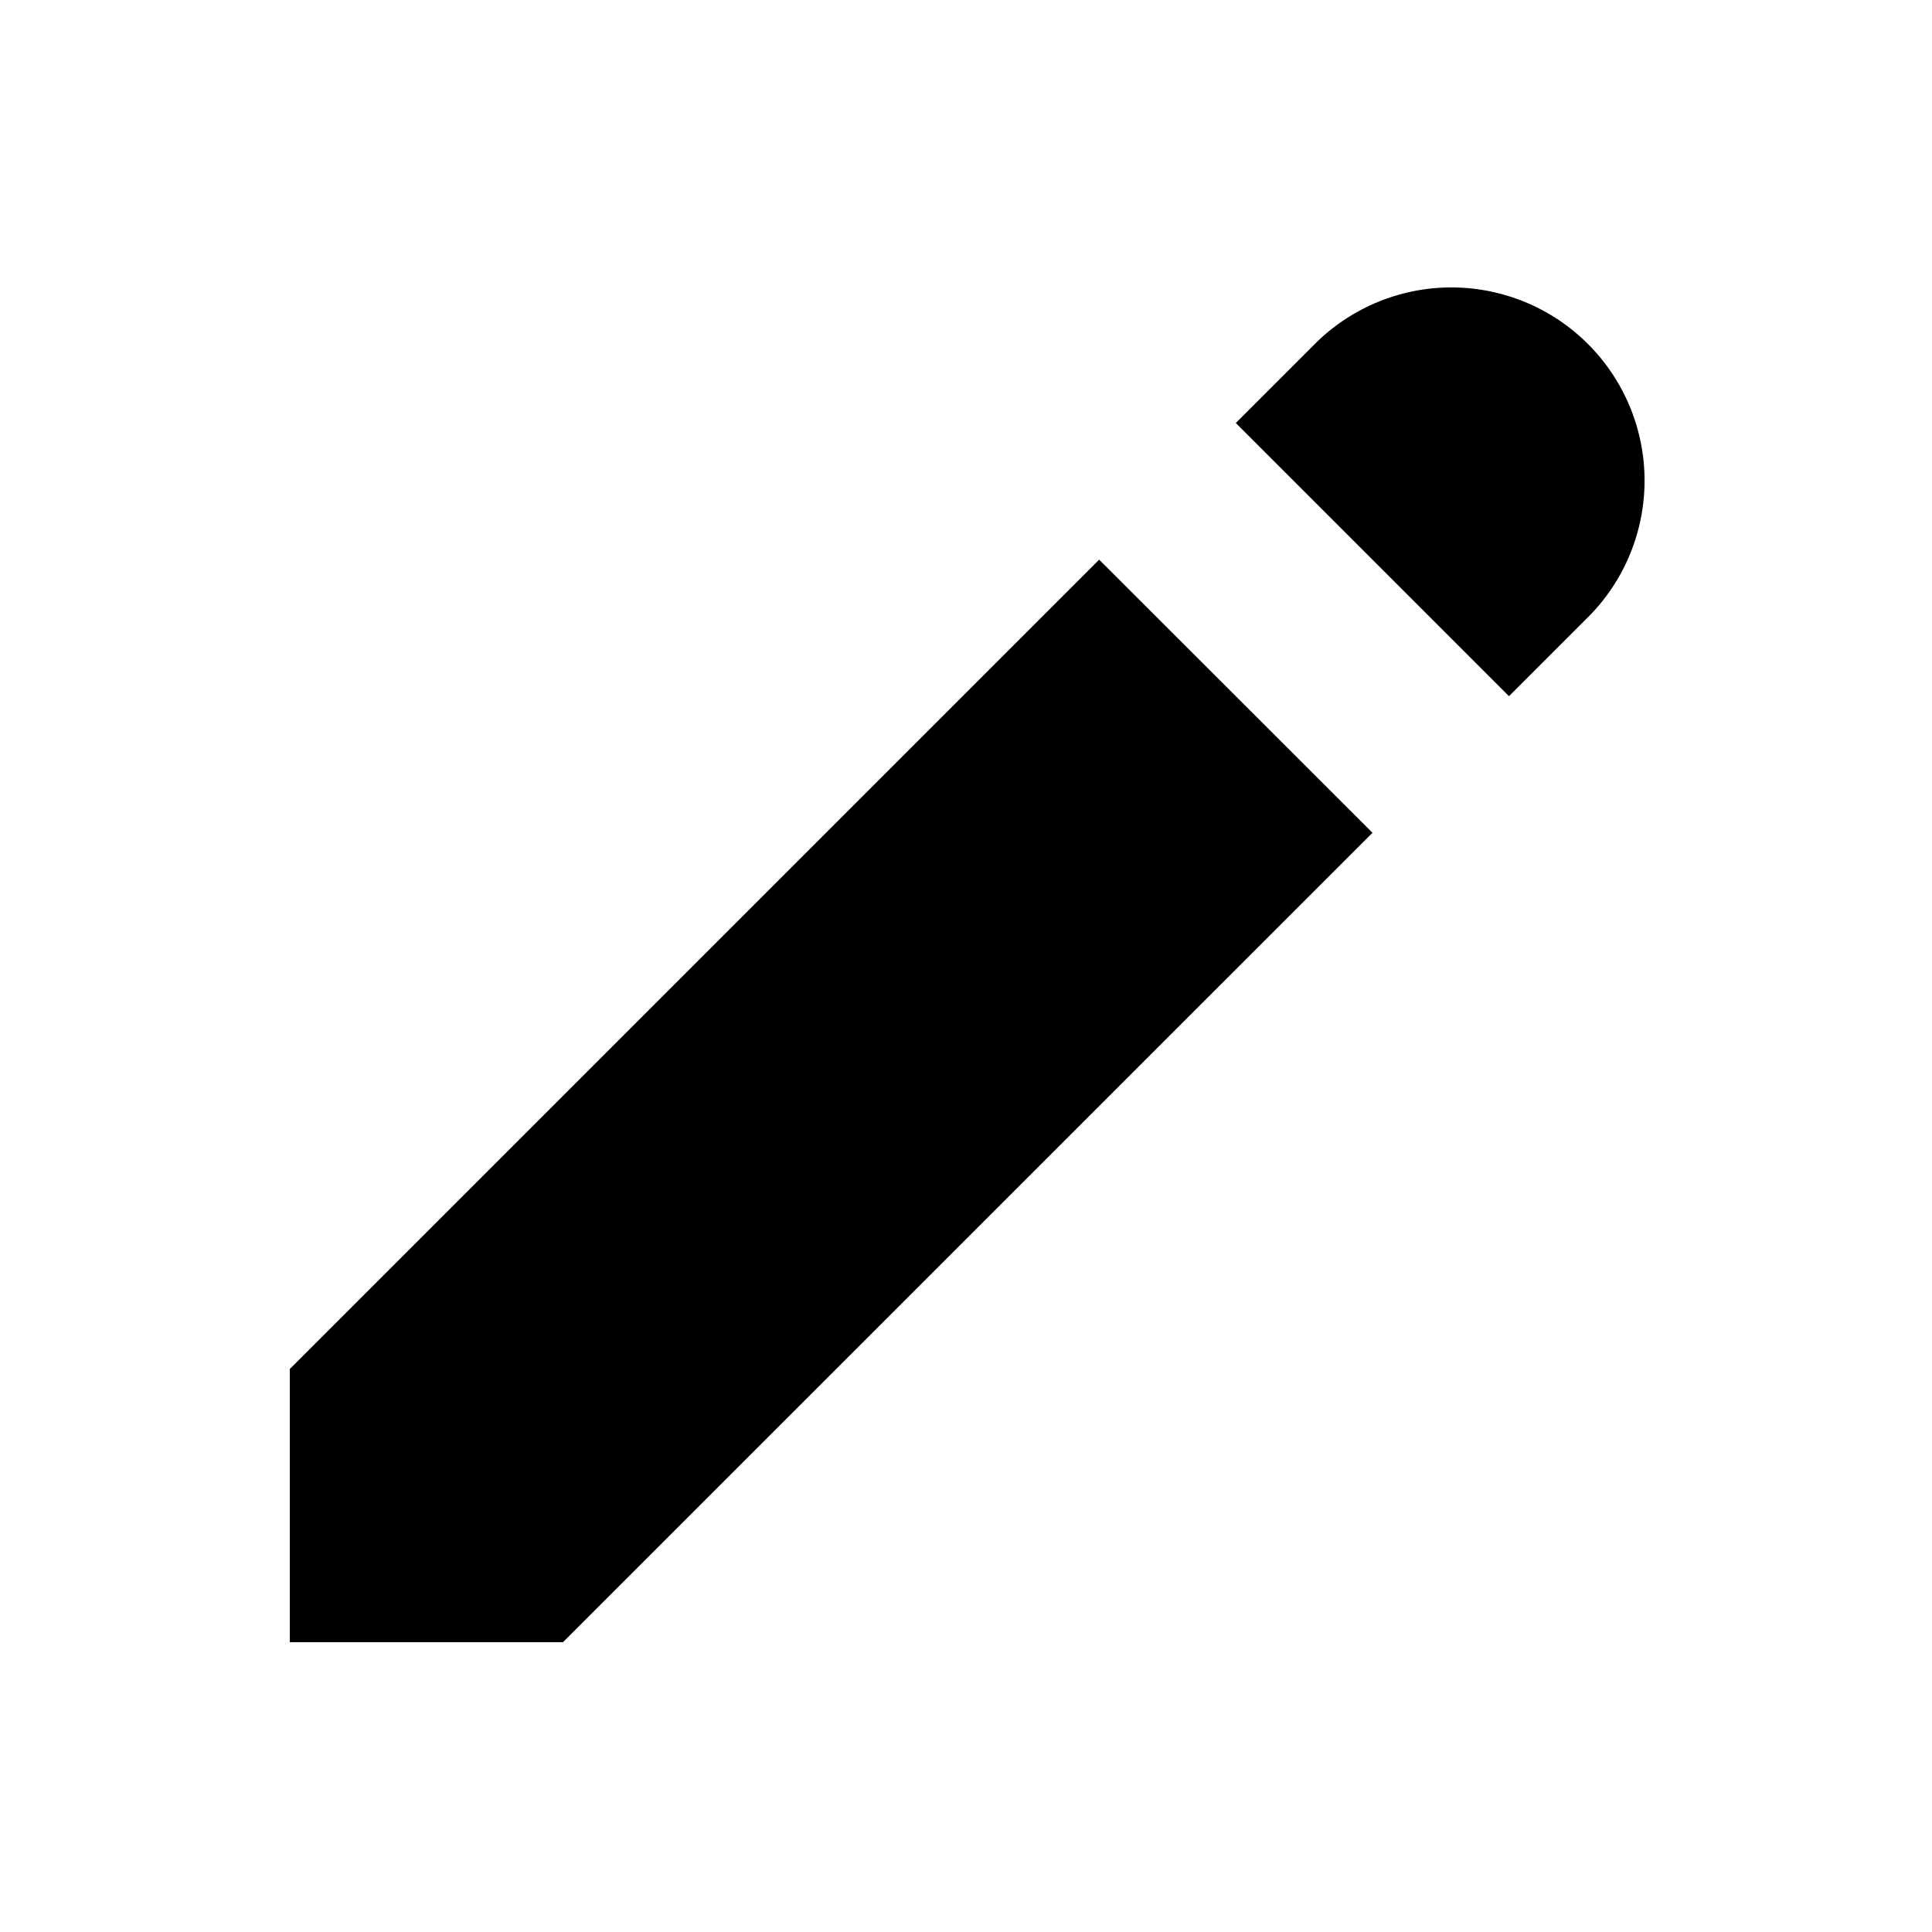
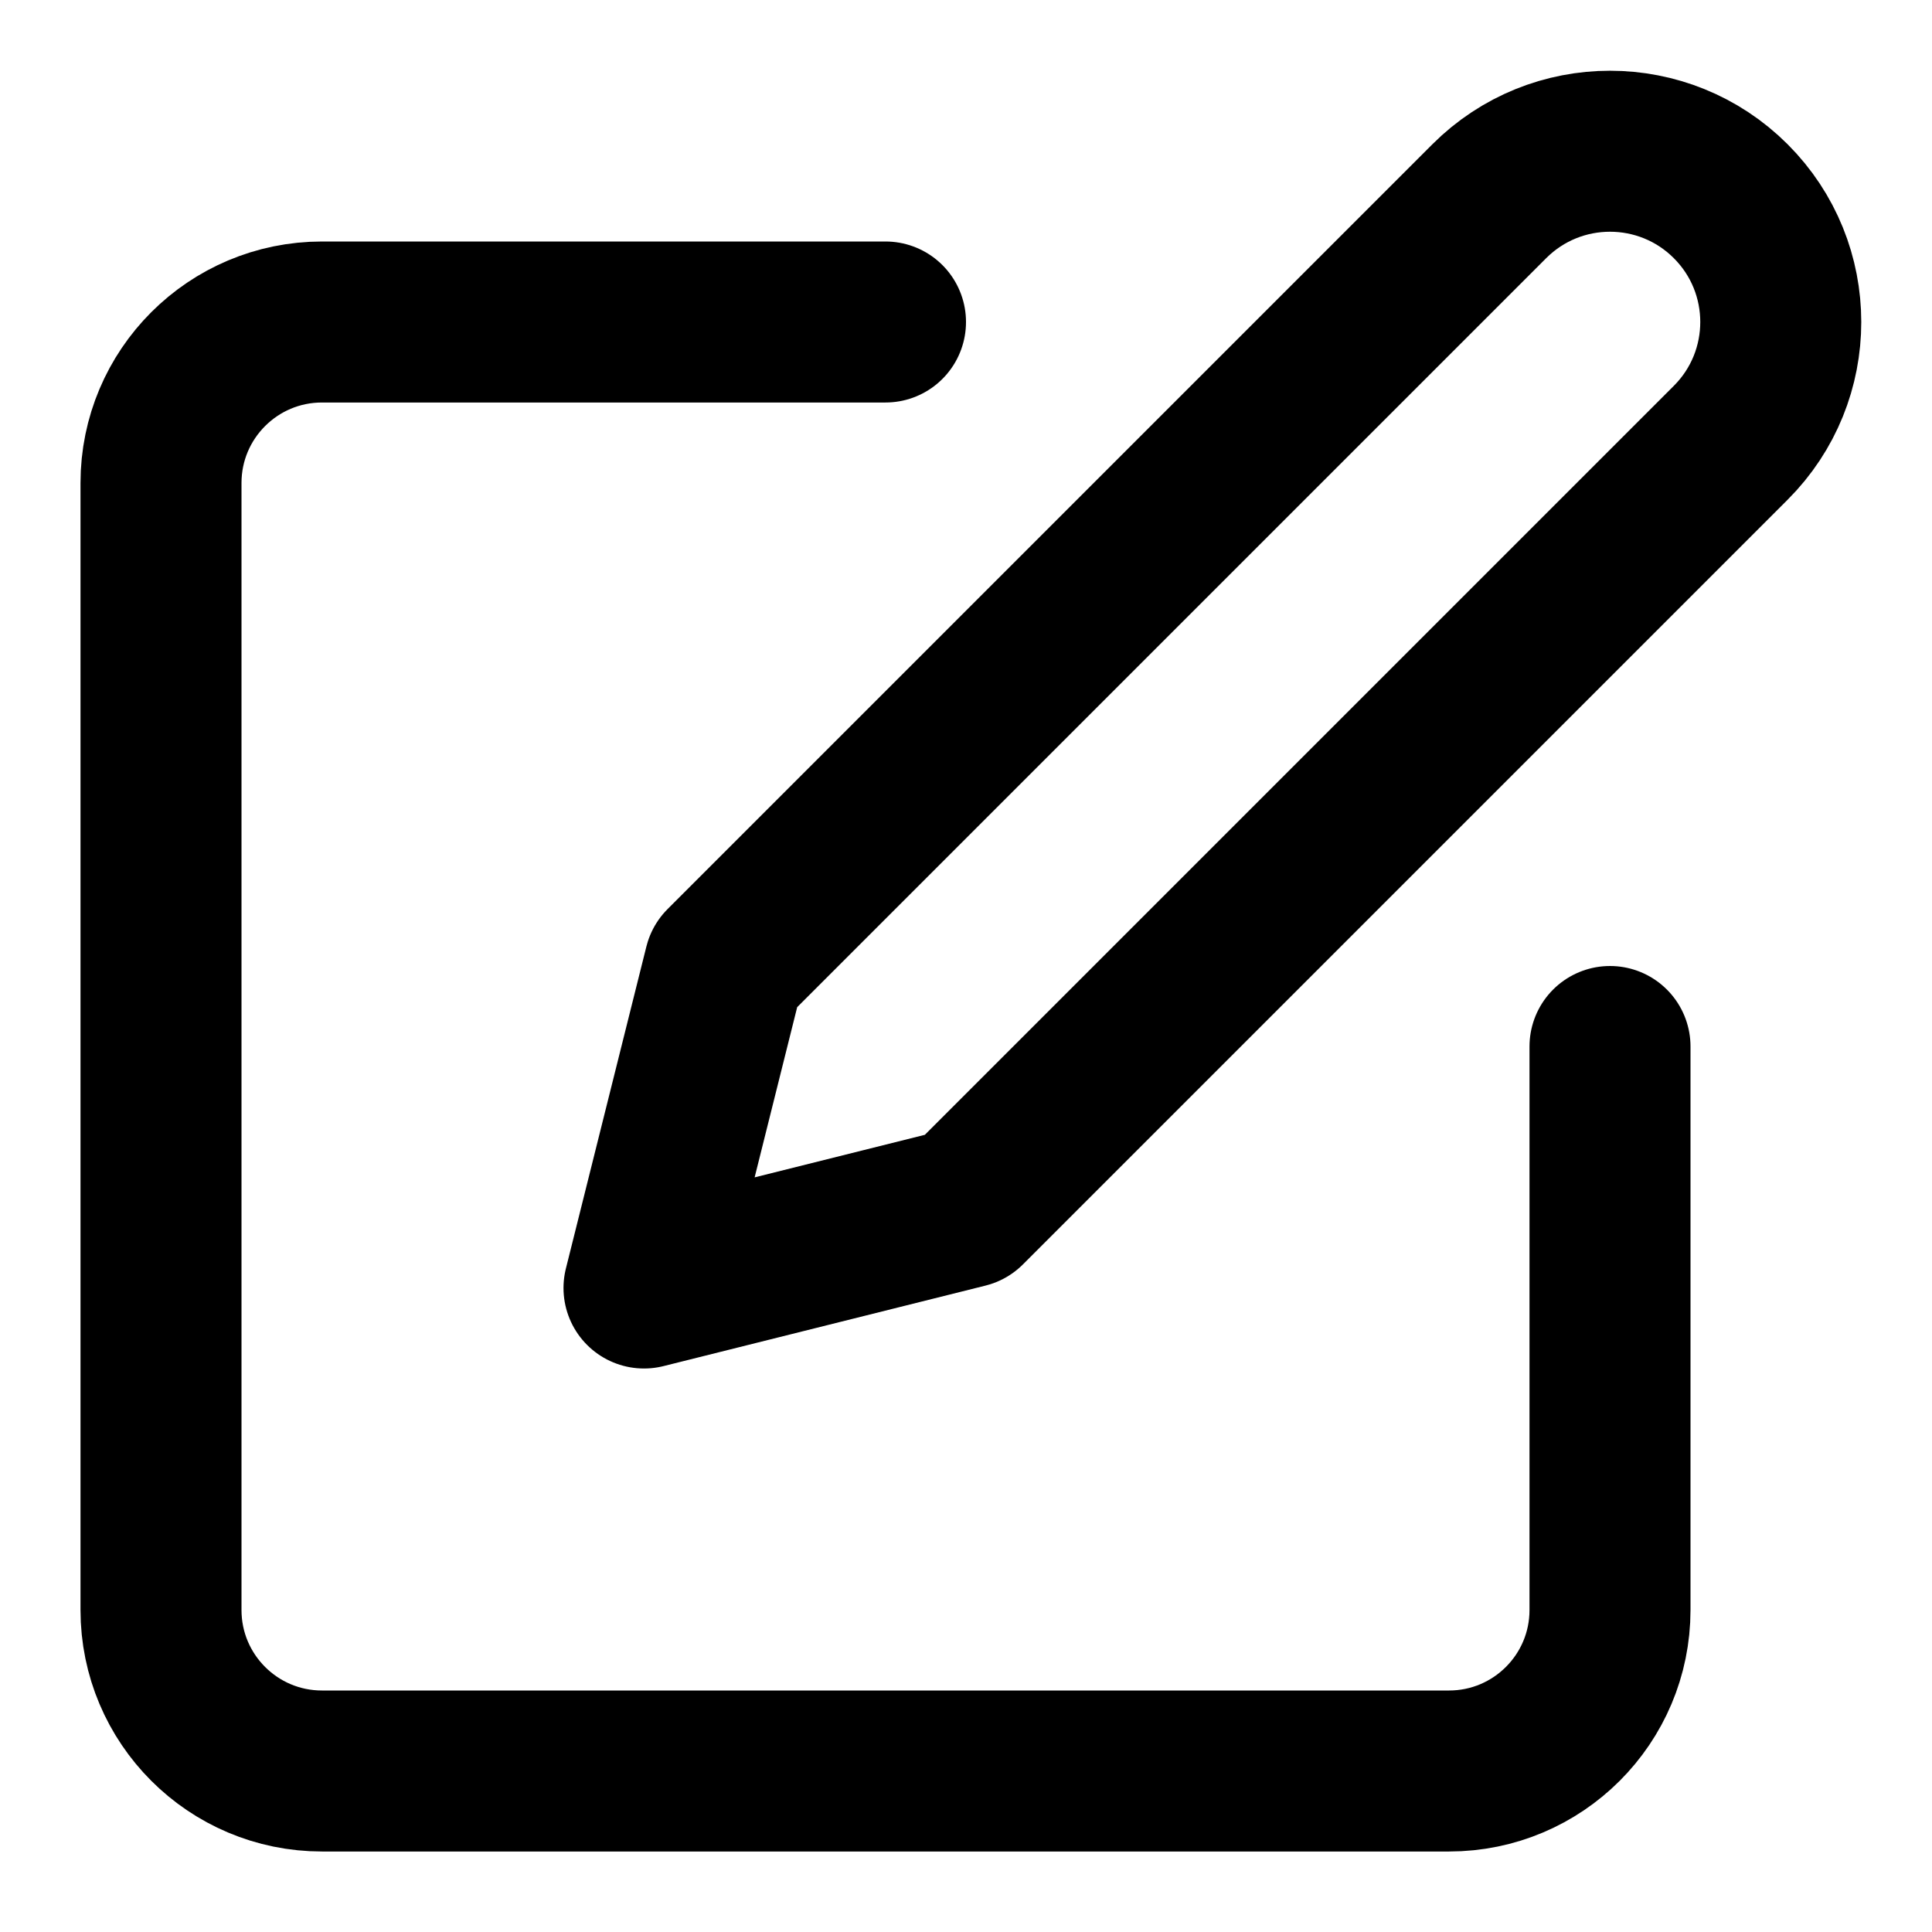
- <svg xmlns="http://www.w3.org/2000/svg" class="h-5 w-5" viewBox="0 0 20 20" fill="currentColor">
-   <path d="M13.586 3.586a2 2 0 112.828 2.828l-.793.793-2.828-2.828.793-.793zM11.379 5.793L3 14.172V17h2.828l8.38-8.379-2.83-2.828z" />
+ <svg xmlns="http://www.w3.org/2000/svg" width="24" height="24" viewBox="0 0 24 24" fill="none" stroke="currentColor" stroke-width="2" stroke-linecap="round" stroke-linejoin="round" class="feather feather-edit">
+   <path d="M11 4H4a2 2 0 0 0-2 2v14a2 2 0 0 0 2 2h14a2 2 0 0 0 2-2v-7" />
+   <path d="M18.5 2.5a2.121 2.121 0 0 1 3 3L12 15l-4 1 1-4 9.5-9.5z" />
</svg>
